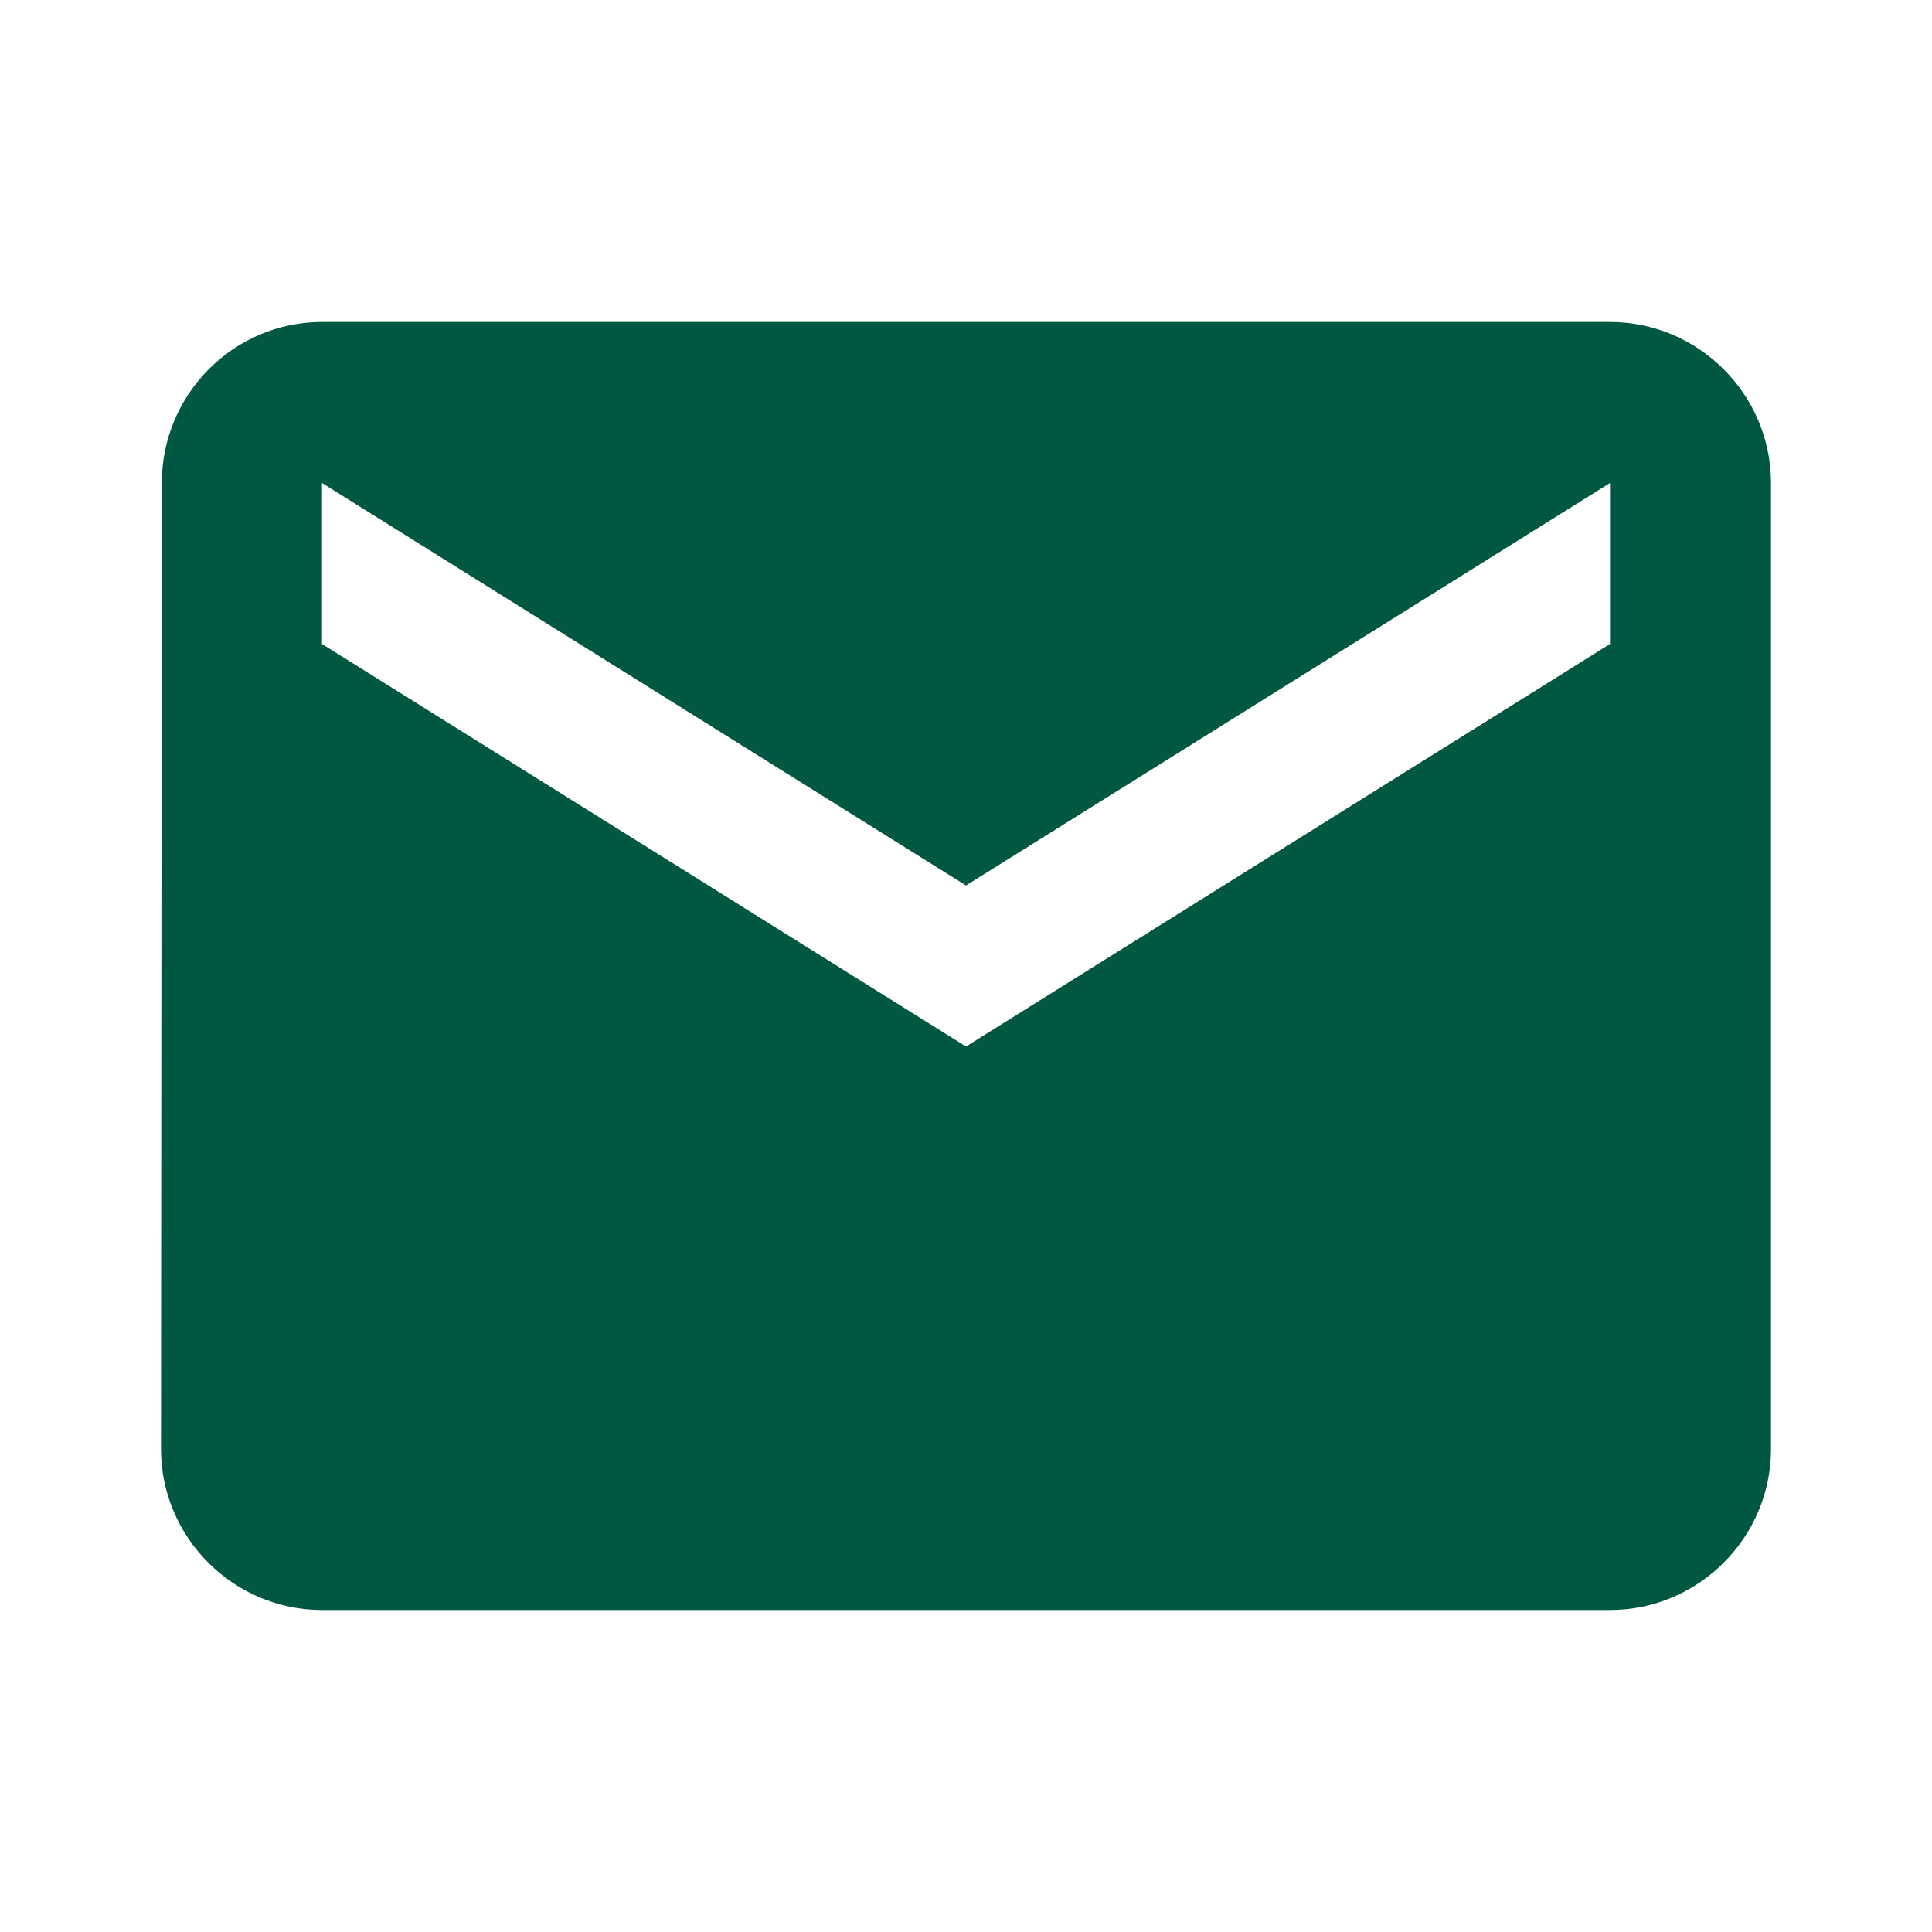
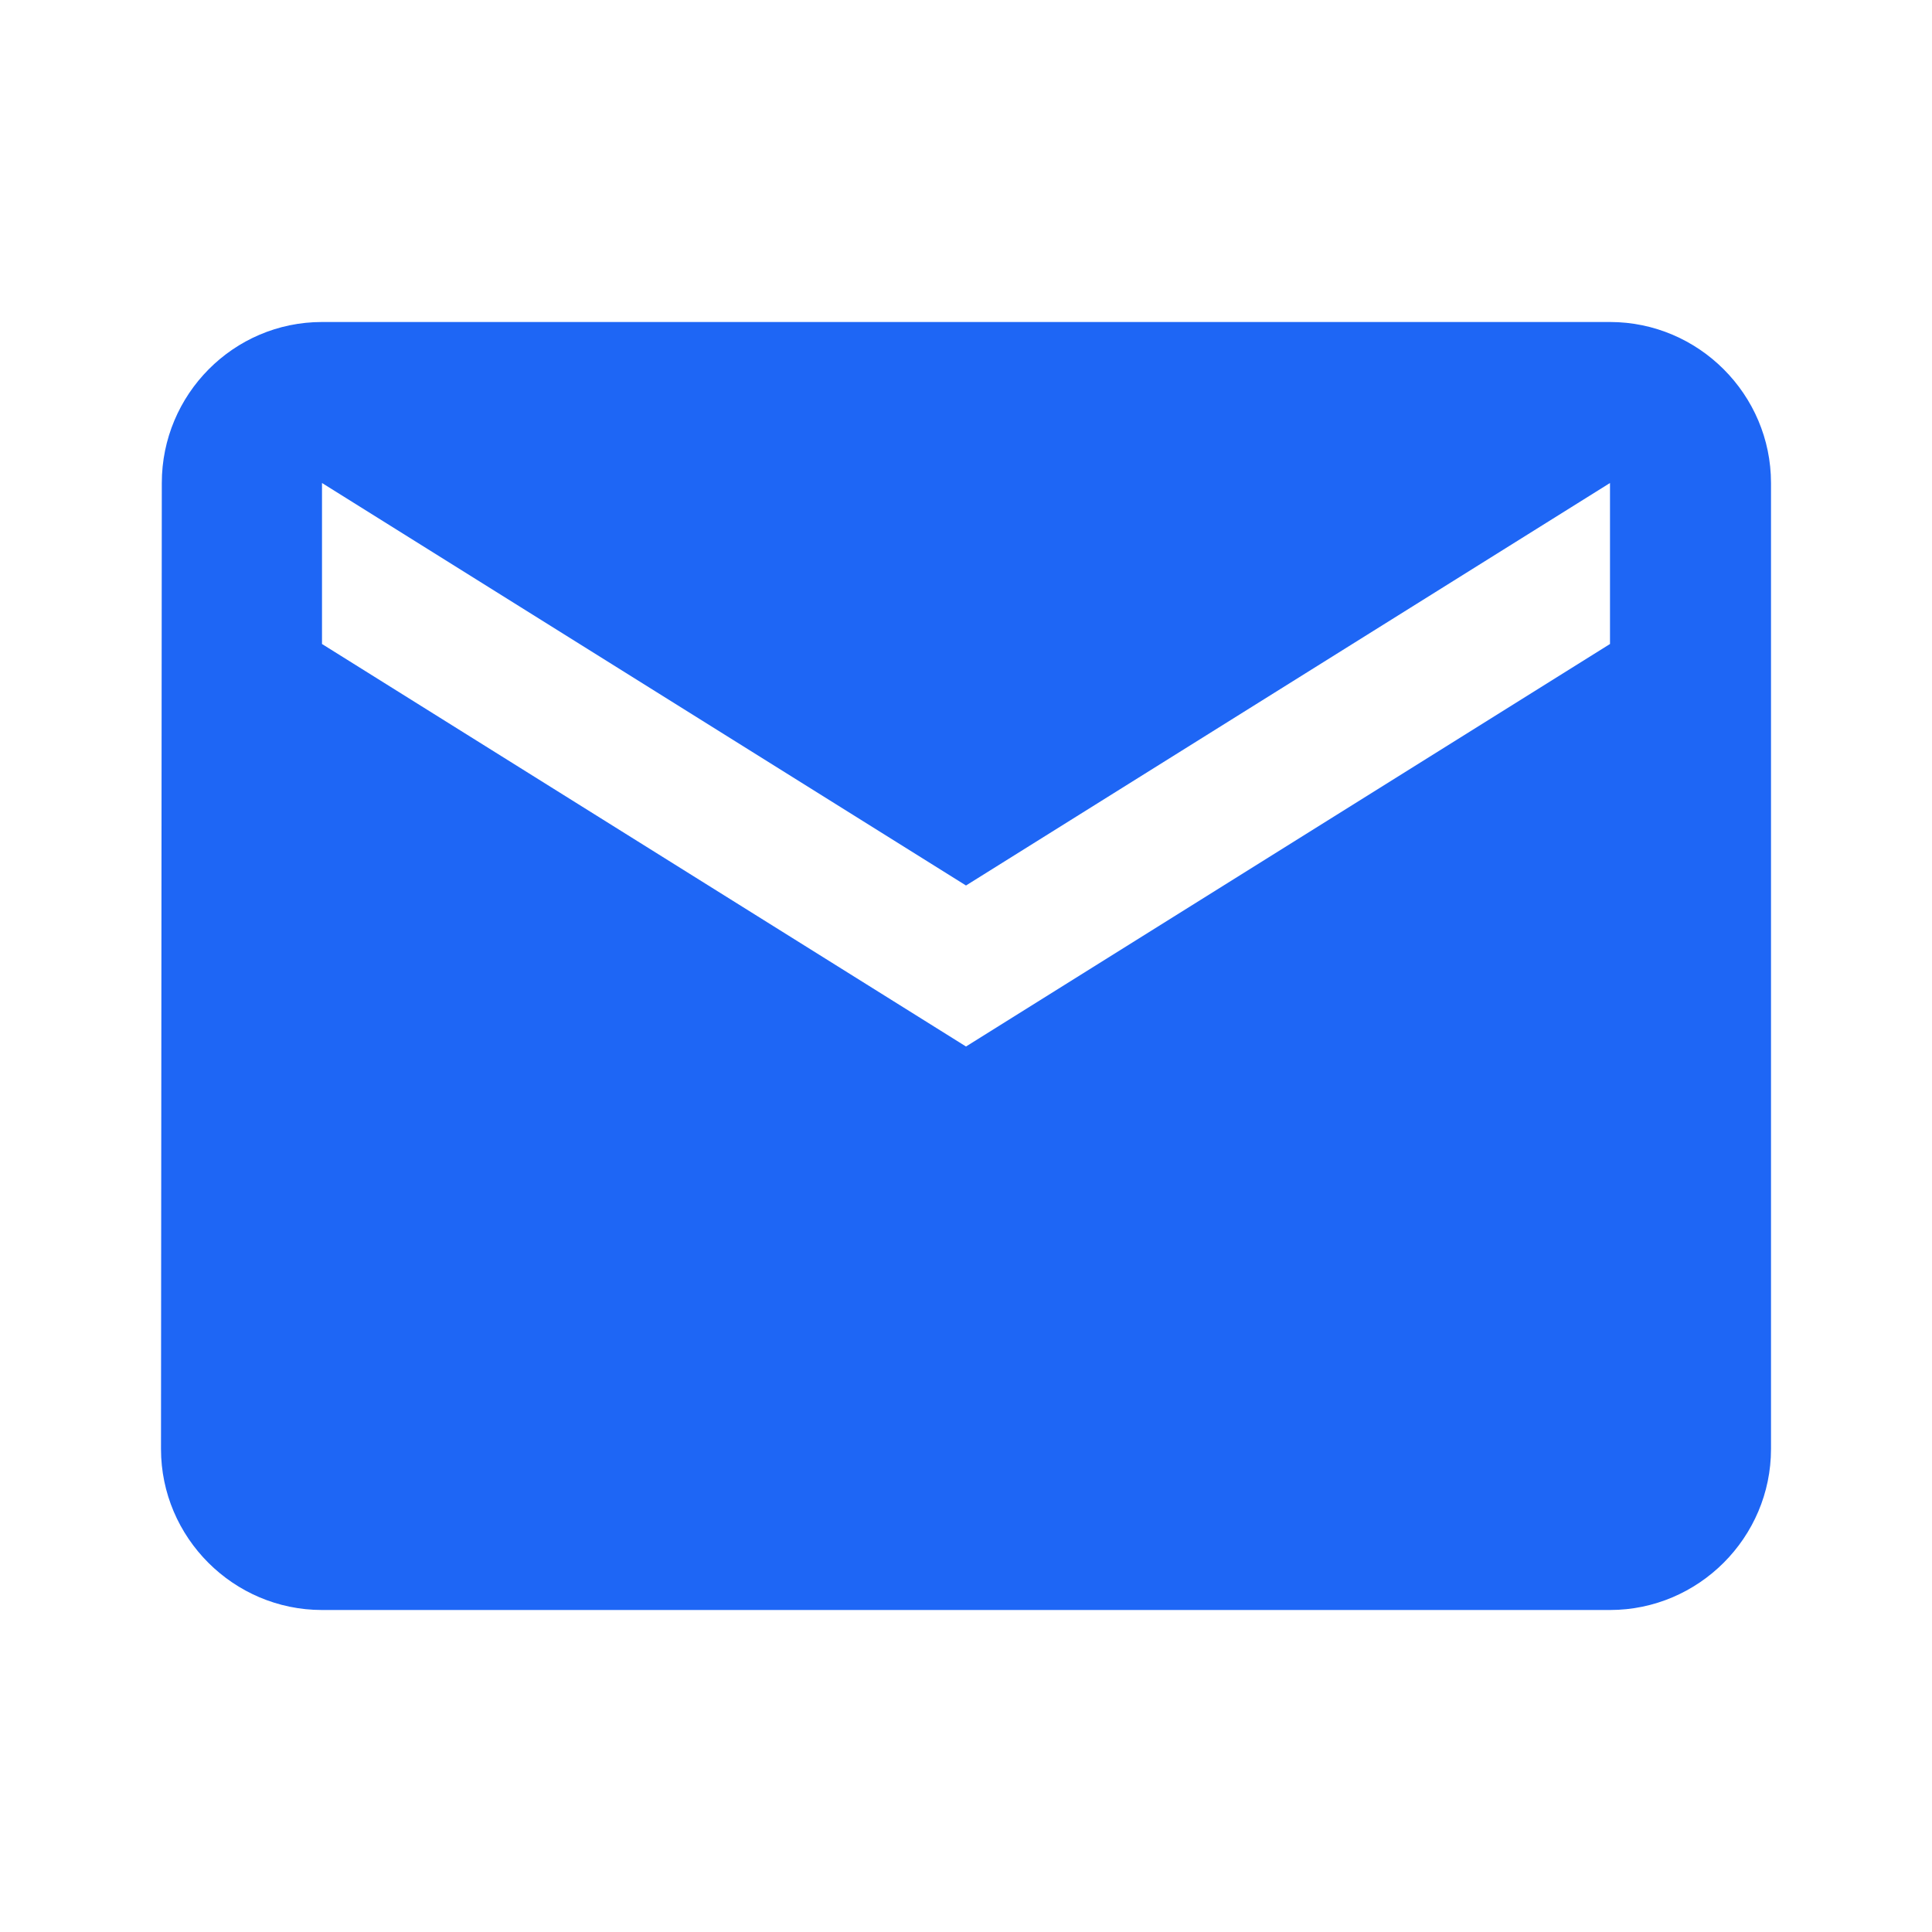
<svg xmlns="http://www.w3.org/2000/svg" width="24" height="24" viewBox="0 0 24 24">
-   <path fill="#005842" d="M20 4H4c-1.1 0-1.99.9-1.99 2L2 18c0 1.1.9 2 2 2h16c1.1 0 2-.9 2-2V6c0-1.1-.9-2-2-2m0 4l-8 5l-8-5V6l8 5l8-5z" />
+   <path fill="#1e66f5" d="M20 4H4c-1.1 0-1.99.9-1.99 2L2 18c0 1.1.9 2 2 2h16c1.1 0 2-.9 2-2V6c0-1.1-.9-2-2-2m0 4l-8 5l-8-5V6l8 5l8-5z" />
</svg>
